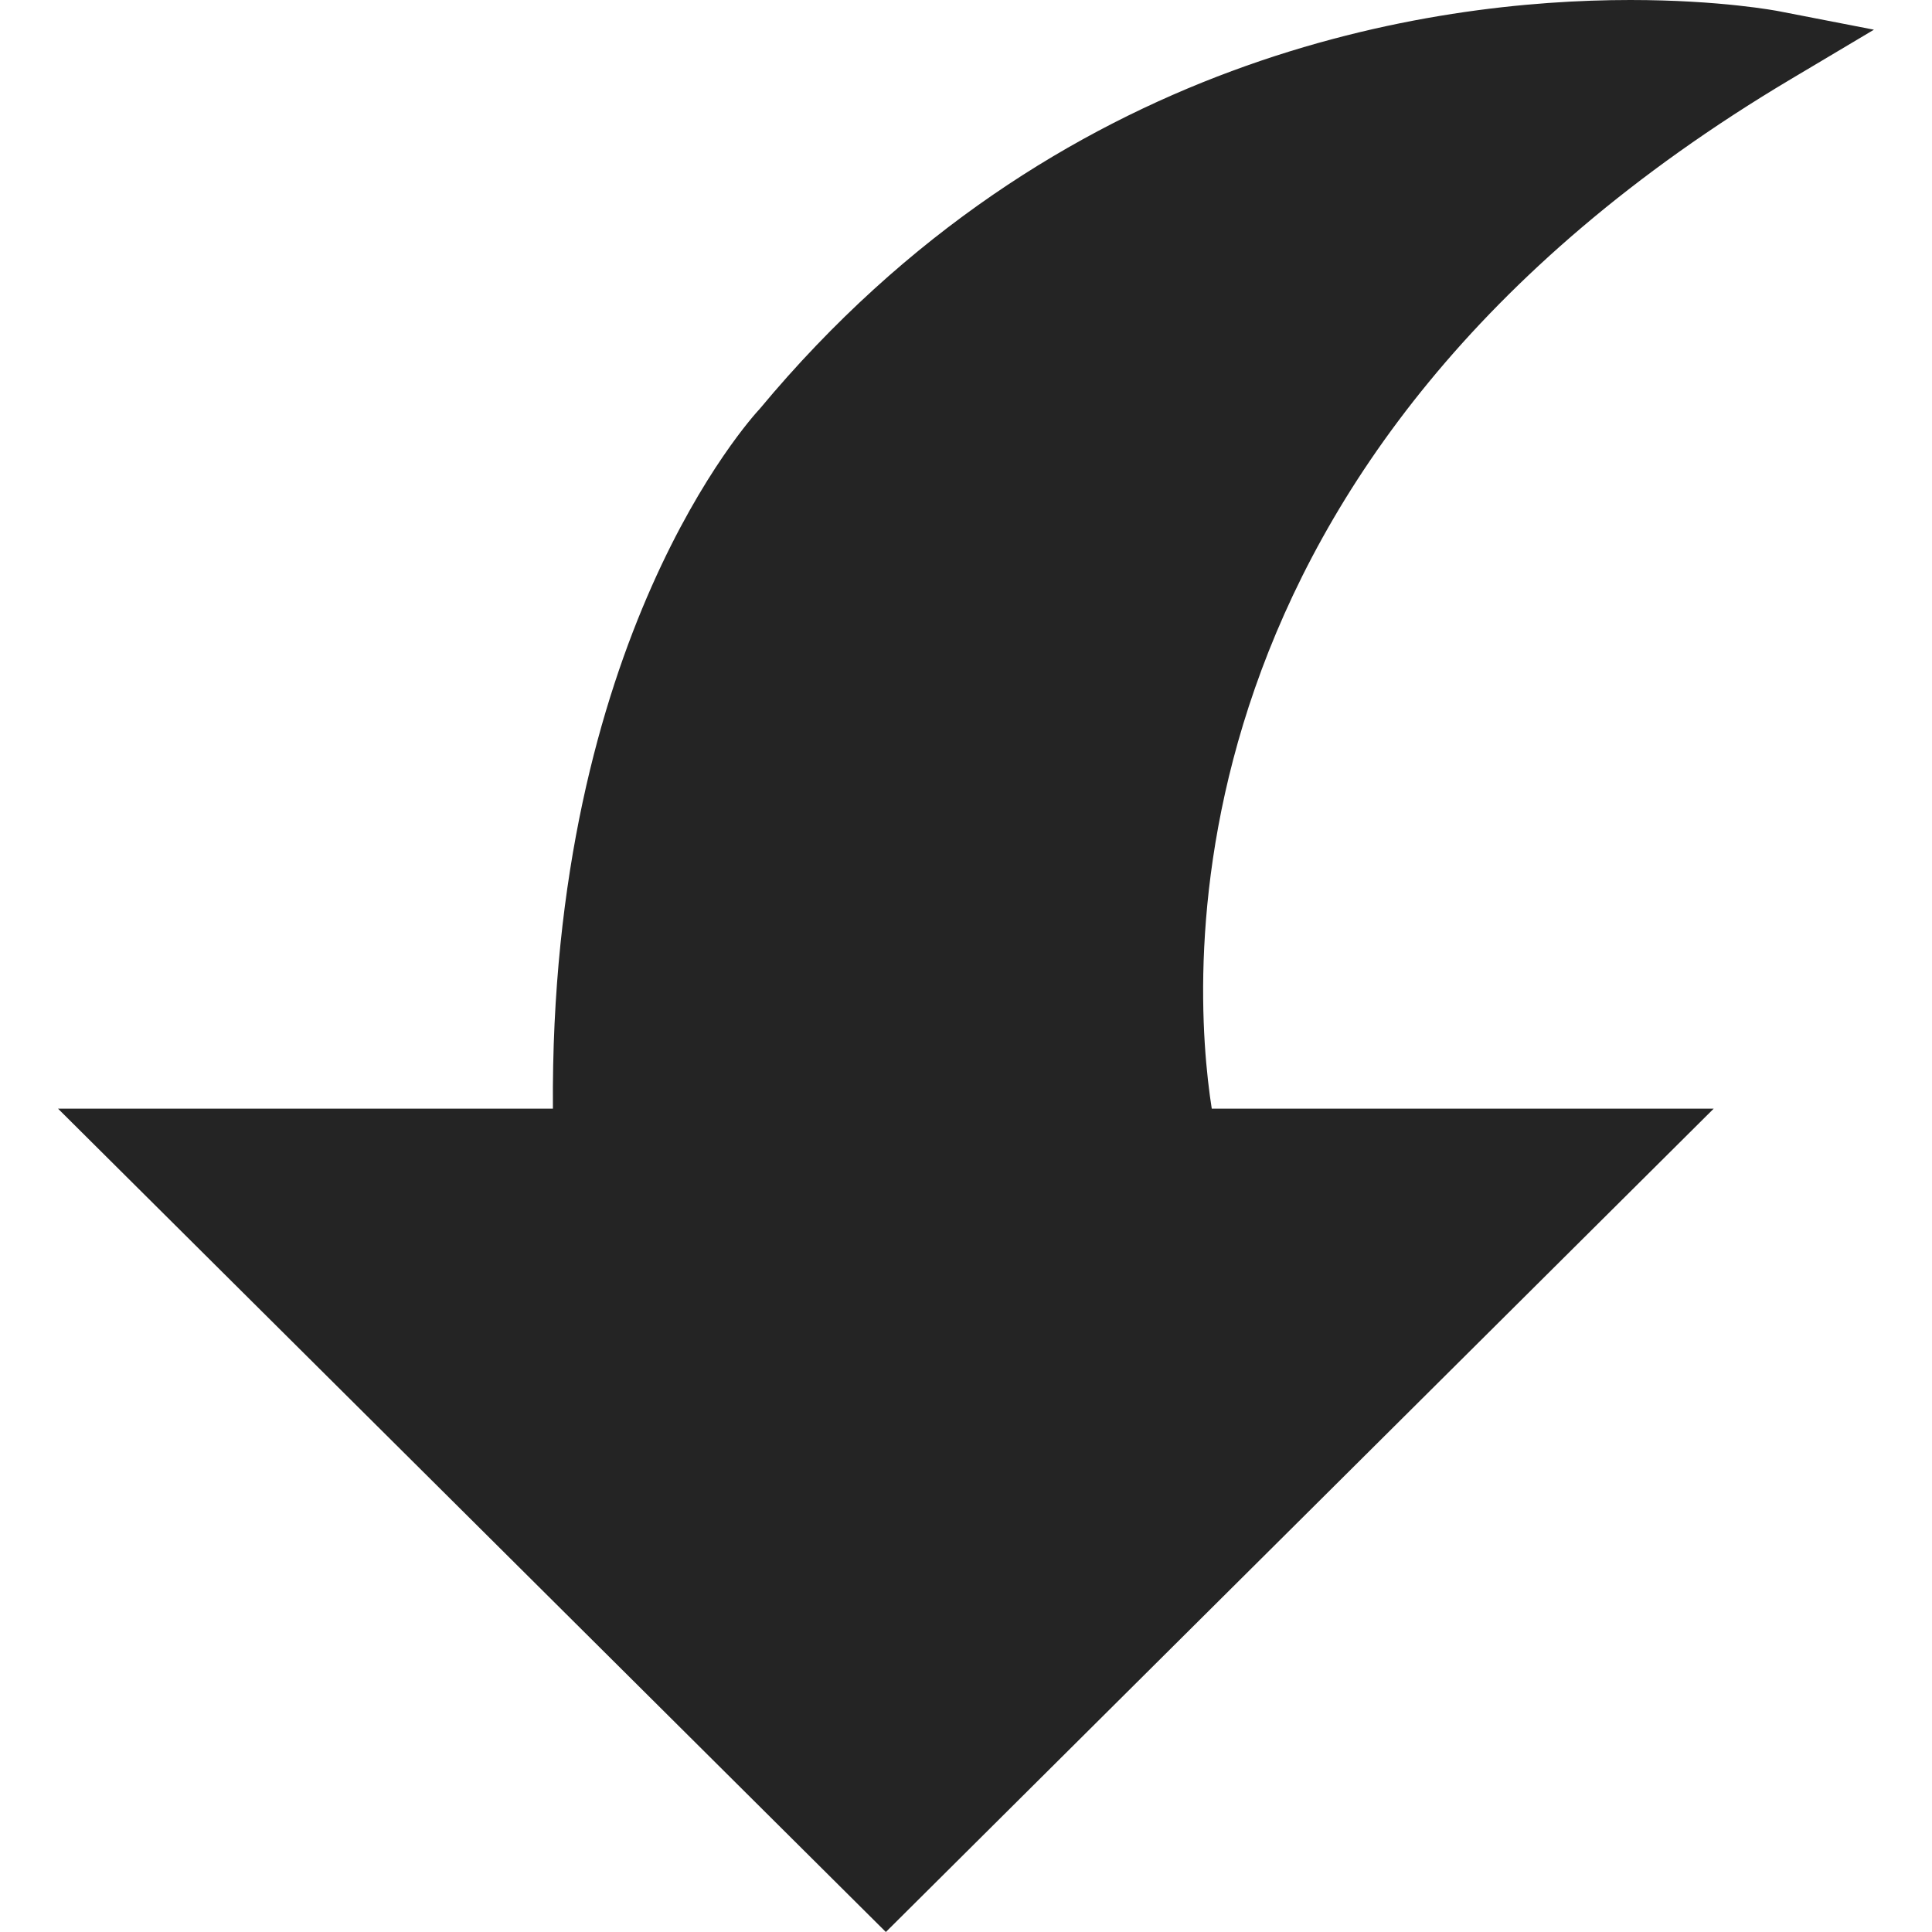
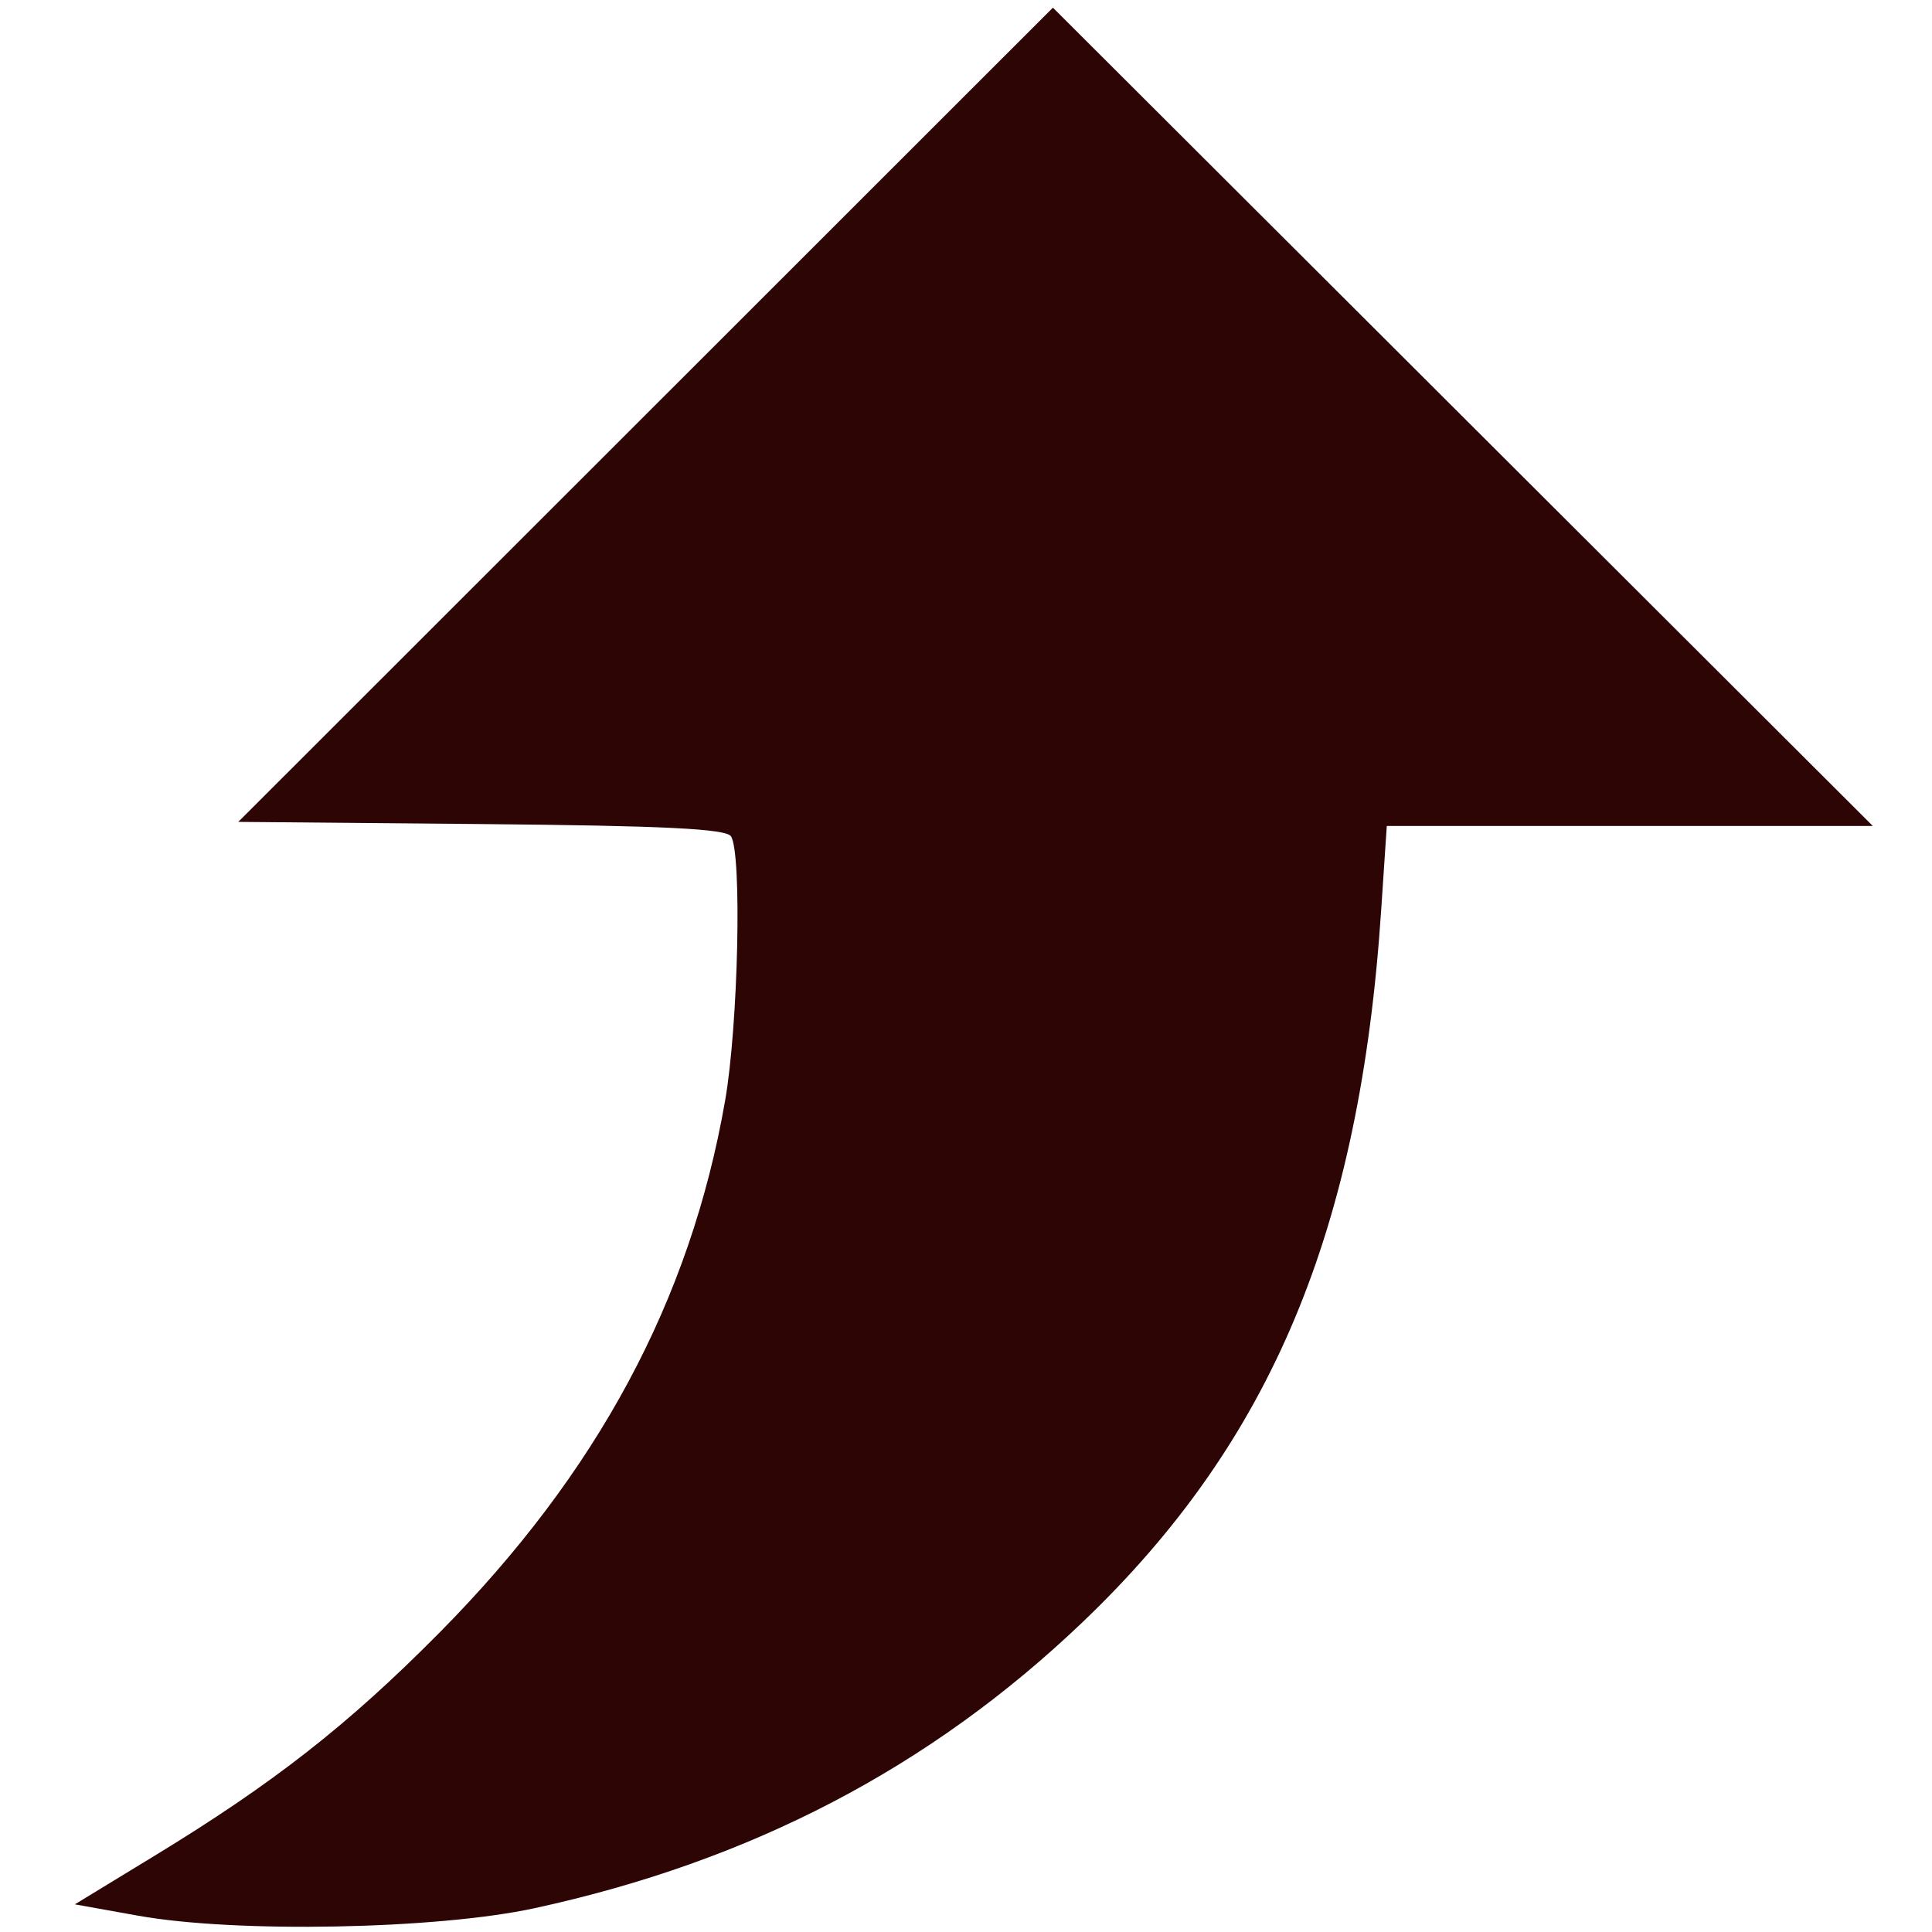
<svg xmlns="http://www.w3.org/2000/svg" version="1.1" id="Capa_1" x="0px" y="0px" viewBox="0 0 52.519 52.519" style="enable-background:new 0 0 52.519 52.519;" xml:space="preserve" width="512" height="512" class="">
-   <g>
-     <g>
-       <path style="fill:#242424" d="M16.049,31.137H4.001l20.08,19.971l20.08-19.971H32.113c0,0-4.292-17.735,16.064-29.849   c0,0-15.536-3.02-26.794,10.51C21.382,11.797,15.651,17.927,16.049,31.137z" data-original="#26B99A" class="active-path" data-old_color="#2D2F2E" />
-       <path style="fill:#242424" d="M24.081,52.519L1.577,30.137H15.03c-0.092-12.759,5.383-18.767,5.622-19.022   C28.691,1.45,38.933,0,44.318,0c2.446,0,3.985,0.294,4.049,0.307l2.574,0.5l-2.253,1.341C31.371,12.453,32.394,26.663,32.94,30.137   h13.645L24.081,52.519z M6.425,32.137l17.656,17.562l17.656-17.562H31.326l-0.185-0.765c-0.043-0.177-3.881-17.082,14.041-29.358   c-4.784-0.15-15.02,0.795-23.031,10.423c-0.091,0.1-5.481,6.089-5.103,18.67l0.03,1.03H6.425z" data-original="#26B99A" class="active-path" data-old_color="#2D2F2E" />
-     </g>
-   </g>
+   <defs id="defs14048" />
+   <path style="opacity:1;fill:#2d0505;fill-opacity:1;stroke-width:0.223" d="M 39.766,11.331 50.91,22.453 h -6.606 -6.606 l -0.152,2.281 c -0.579,8.717 -2.987,14.461 -8.117,19.362 -4.136,3.951 -9.019,6.5 -14.898,7.776 -2.657,0.577 -8.123,0.68 -10.775,0.204 l -1.721,-0.309 2.166,-1.32 c 3.233,-1.97 5.257,-3.554 7.731,-6.051 4.305,-4.345 6.833,-9.048 7.779,-14.475 0.358,-2.051 0.462,-6.711 0.161,-7.186 -0.131,-0.206 -1.836,-0.29 -6.785,-0.334 L 6.477,22.342 17.55,11.275 28.622,0.208 Z" id="path14595" />
</svg>
